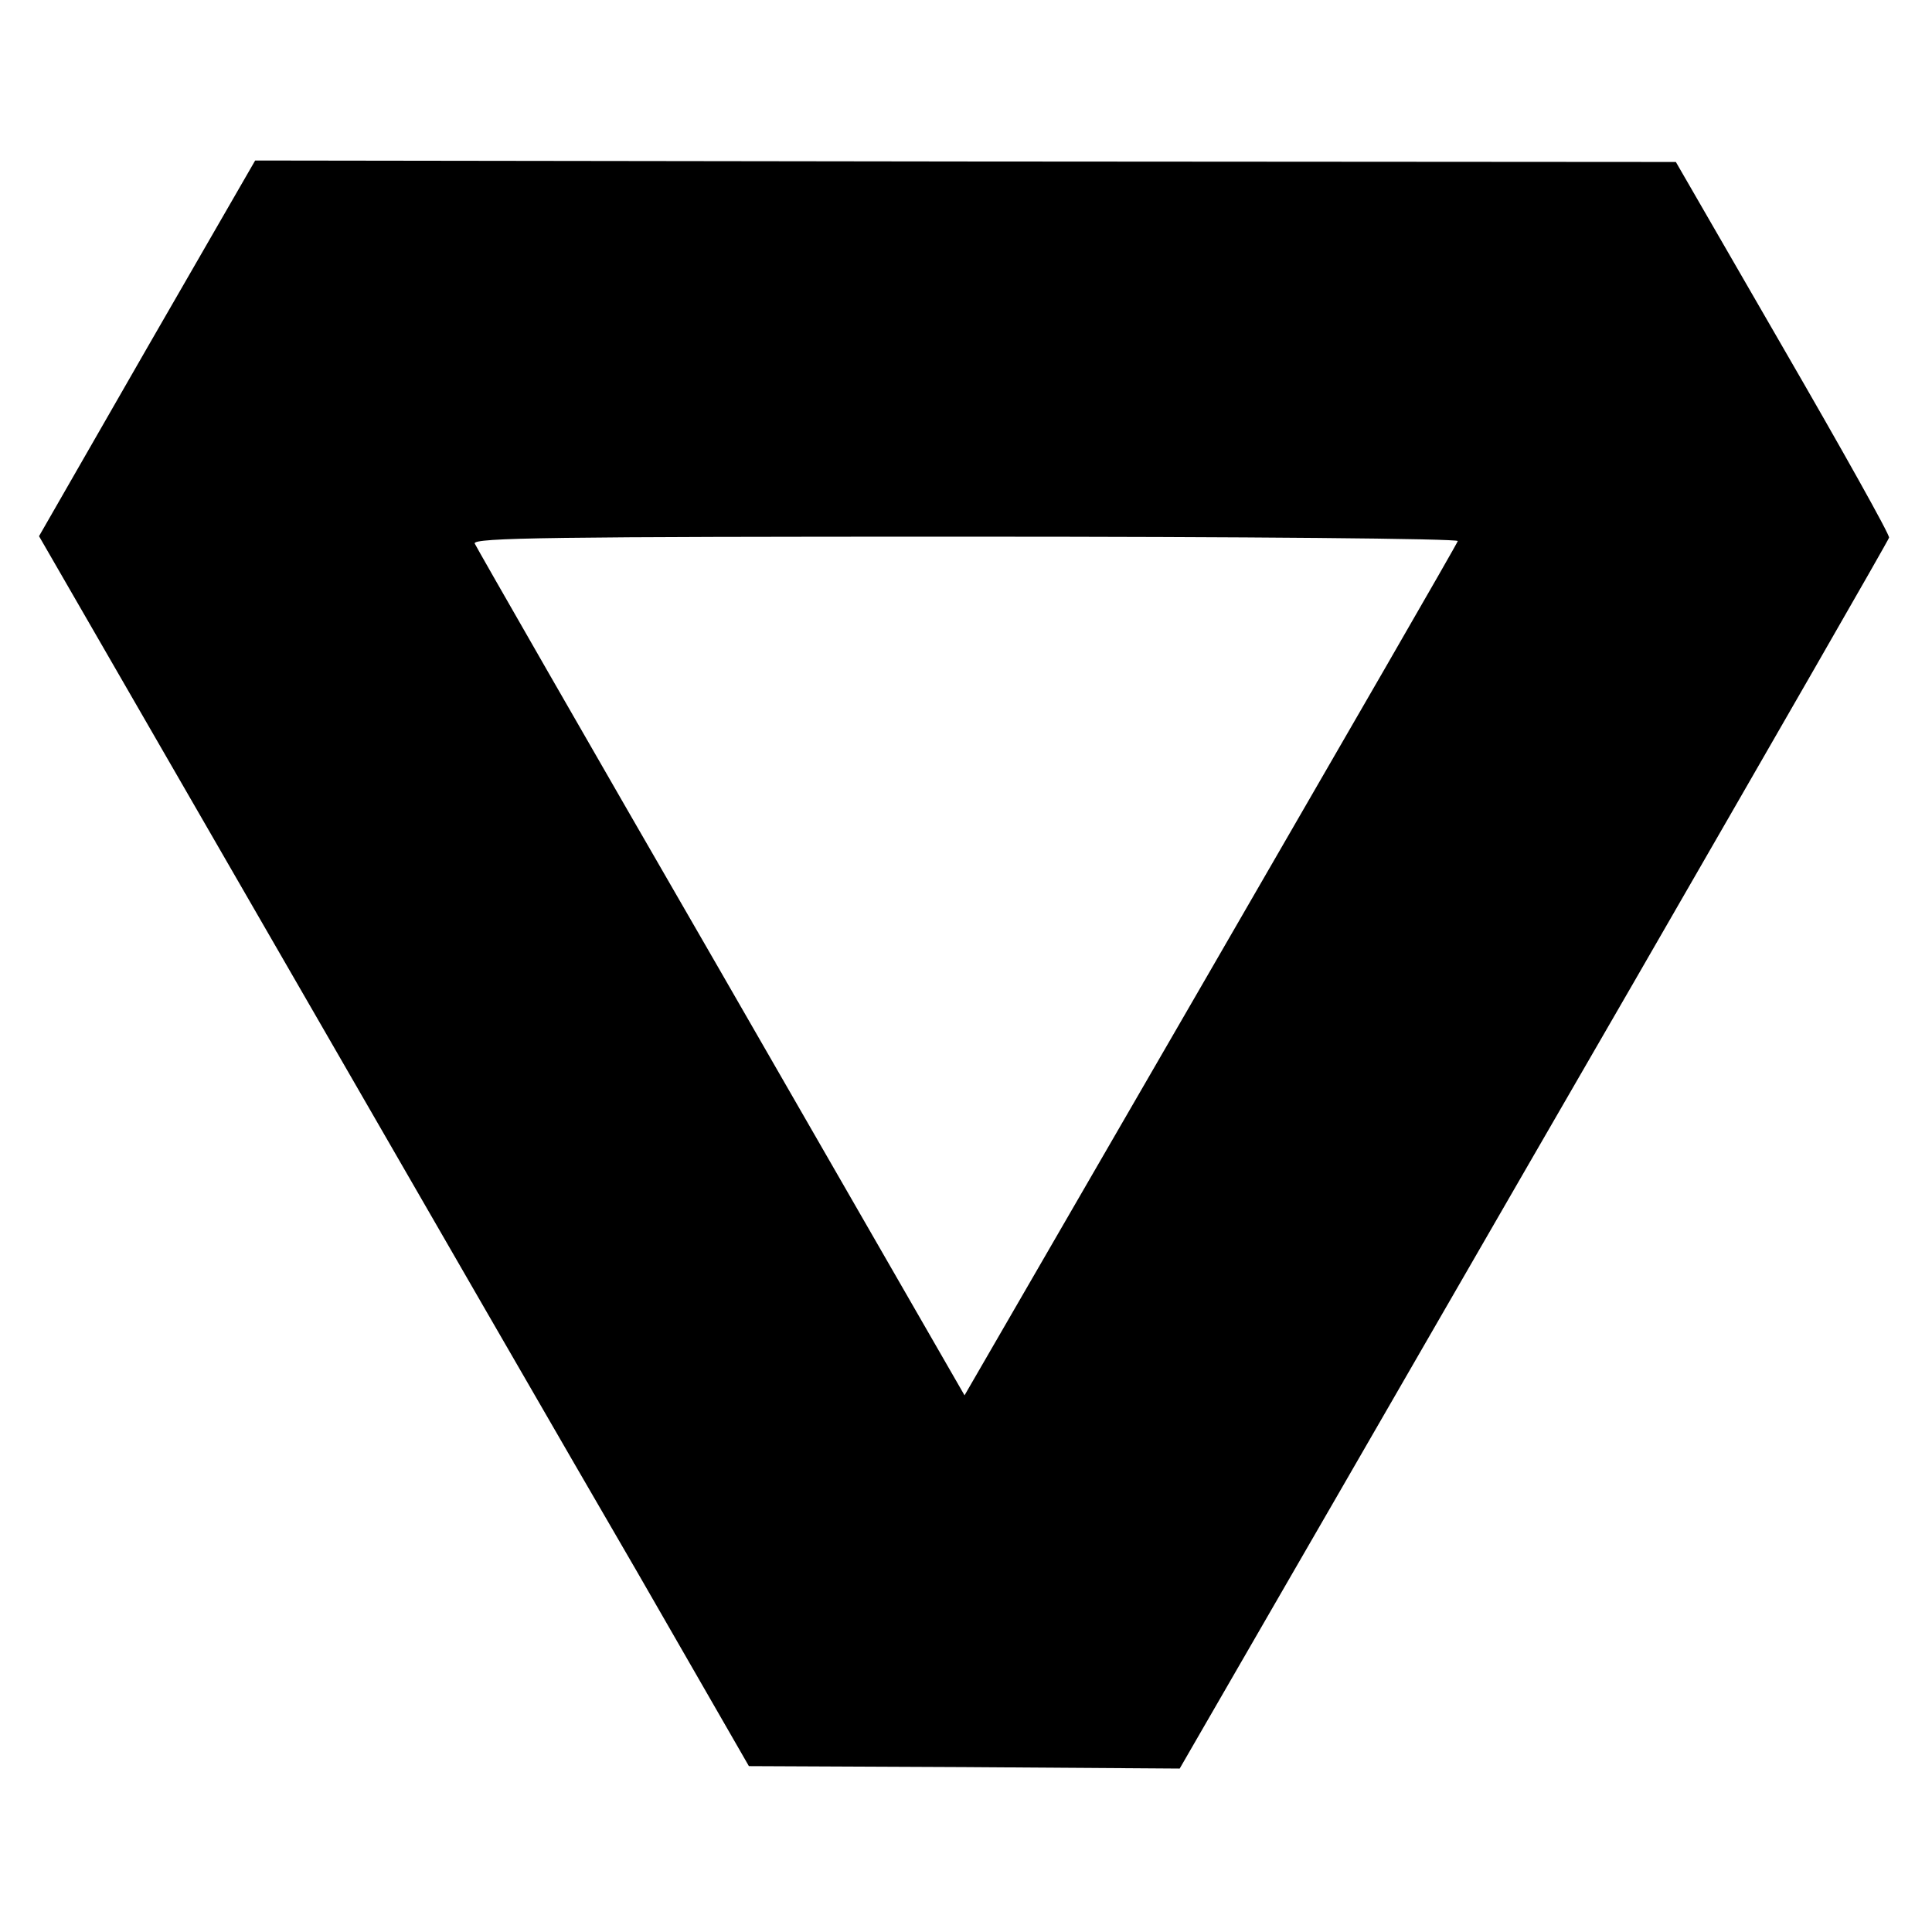
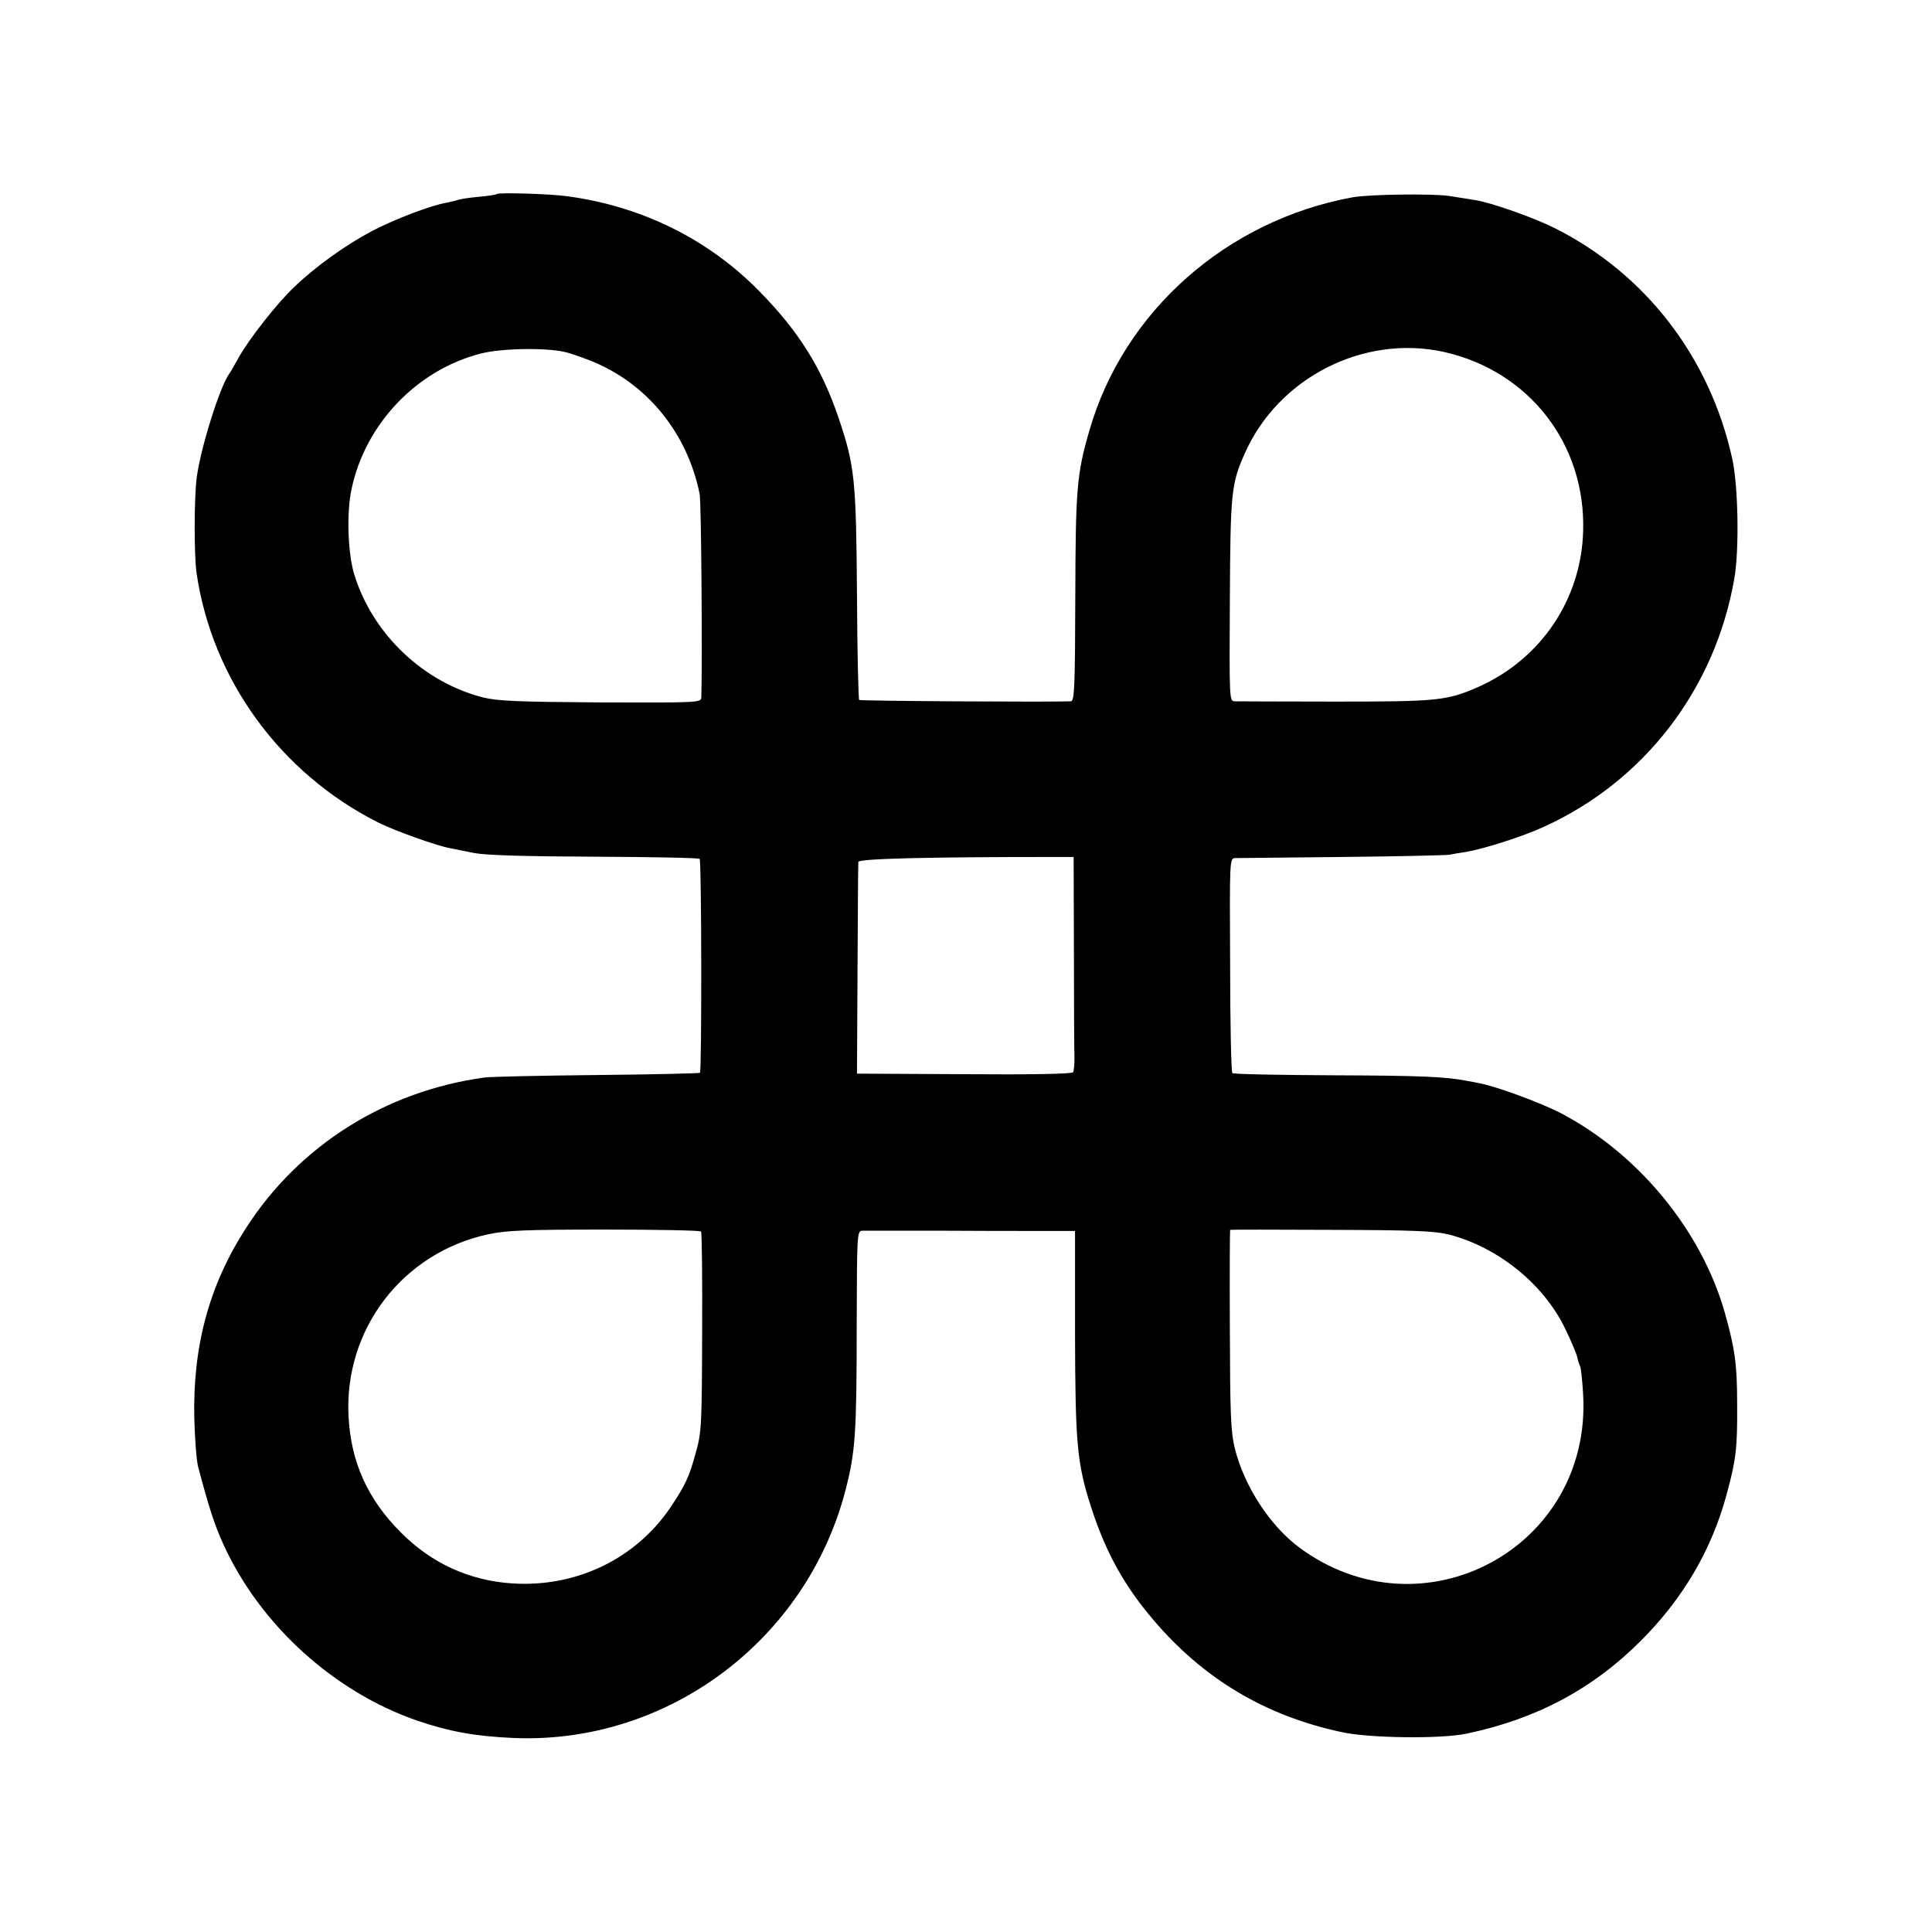
- <svg xmlns="http://www.w3.org/2000/svg" version="1.0" width="396pt" height="396pt" viewBox="0 0 396 396" preserveAspectRatio="xMidYMid meet">
-   <g transform="translate(0,396) scale(0.1,-0.1)" fill="#000000" stroke="none">
-     <path d="M301 3246 l-221 -385 498 -863 c274 -475 601 -1042 728 -1260 l229 -398 442 -2 441 -3 205 355 c113 195 439 761 726 1257 286 496 522 906 523 911 2 5 -96 180 -217 389 l-220 381 -1456 1 -1456 2 -222 -385z m2687 -395 c-1 -5 -230 -401 -507 -880 l-504 -871 -499 867 c-275 476 -502 872 -505 879 -4 12 161 14 1007 14 574 0 1010 -4 1008 -9z" />
+ <svg xmlns="http://www.w3.org/2000/svg" version="1.0" width="700pt" height="700pt" viewBox="0 0 700 700" preserveAspectRatio="xMidYMid meet">
+   <g transform="translate(0,700) scale(0.1,-0.1)" fill="#000000" stroke="none">
+     <path d="M1800 6297 c-3 -3 -32 -7 -65 -10 -33 -3 -67 -8 -75 -11 -8 -3 -26 -7 -40 -10 -56 -9 -190 -60 -272 -103 -95 -50 -205 -129 -281 -202 -62 -58 -166 -191 -202 -256 -15 -27 -30 -54 -35 -60 -33 -46 -102 -264 -117 -373 -10 -73 -10 -282 -1 -347 56 -386 303 -726 658 -905 60 -30 211 -84 260 -93 14 -3 54 -11 90 -18 44 -8 185 -12 437 -13 204 -1 375 -4 378 -8 7 -7 8 -768 1 -775 -2 -2 -170 -6 -372 -8 -203 -2 -387 -6 -408 -9 -360 -49 -673 -247 -865 -546 -133 -206 -193 -427 -187 -690 2 -74 8 -153 14 -175 39 -147 59 -210 93 -284 134 -291 400 -531 700 -635 117 -40 212 -57 349 -63 557 -24 1063 353 1204 900 35 136 40 203 40 595 1 336 1 342 21 343 11 0 130 0 265 0 135 -1 304 -1 375 -1 l130 0 0 -368 c1 -408 7 -474 60 -638 52 -159 118 -279 223 -402 182 -215 407 -349 684 -408 101 -22 362 -25 453 -5 252 53 455 161 630 336 153 153 256 329 310 527 36 133 40 171 39 333 0 140 -8 199 -45 330 -85 298 -314 576 -596 723 -72 37 -232 96 -292 107 -14 3 -35 7 -47 9 -76 15 -169 19 -486 20 -196 1 -360 4 -363 8 -4 4 -8 180 -8 392 -2 380 -2 386 18 387 11 0 184 2 385 4 201 2 376 6 390 8 14 3 41 7 60 10 66 11 207 56 283 91 366 166 622 501 691 901 18 105 14 336 -8 434 -81 367 -314 669 -642 834 -78 39 -228 92 -289 102 -22 4 -65 10 -95 15 -59 9 -292 6 -350 -5 -457 -84 -829 -414 -953 -845 -46 -158 -50 -214 -51 -607 -1 -324 -3 -373 -16 -374 -74 -3 -764 1 -767 5 -3 3 -7 175 -8 383 -3 414 -8 465 -66 637 -62 183 -144 315 -290 463 -184 187 -425 306 -694 342 -65 9 -248 14 -255 8z m245 -572 c16 -3 59 -18 95 -32 203 -81 350 -260 395 -483 6 -26 10 -614 6 -736 -1 -20 -4 -20 -363 -19 -303 2 -374 5 -428 18 -217 56 -399 229 -466 444 -24 77 -29 226 -10 312 50 236 237 431 468 490 73 19 232 22 303 6z m3186 0 c309 -69 515 -334 505 -650 -7 -247 -153 -463 -380 -564 -114 -50 -148 -53 -516 -53 -190 0 -354 1 -366 1 -20 1 -20 4 -18 369 2 388 5 419 54 529 121 274 430 432 721 368z m-1340 -2172 c0 -189 1 -362 2 -386 0 -24 -2 -47 -5 -52 -4 -6 -155 -9 -395 -7 l-388 2 2 378 c1 207 2 383 3 389 0 12 252 18 703 18 l77 0 1 -342z m-1351 -1015 c3 -4 5 -168 4 -365 -1 -335 -2 -363 -23 -436 -24 -89 -38 -118 -92 -199 -127 -187 -342 -290 -573 -275 -156 10 -295 74 -406 187 -118 119 -178 252 -187 415 -18 318 195 596 506 663 65 14 136 17 422 17 189 0 346 -3 349 -7z m2710 -11 c177 -46 340 -177 419 -337 23 -47 43 -95 46 -108 2 -12 7 -26 10 -32 3 -5 8 -51 11 -102 32 -557 -584 -887 -1031 -553 -105 79 -197 221 -231 357 -15 62 -17 125 -18 431 -1 197 0 360 1 361 1 1 165 1 365 0 303 -1 374 -4 428 -17z" />
  </g>
</svg>
